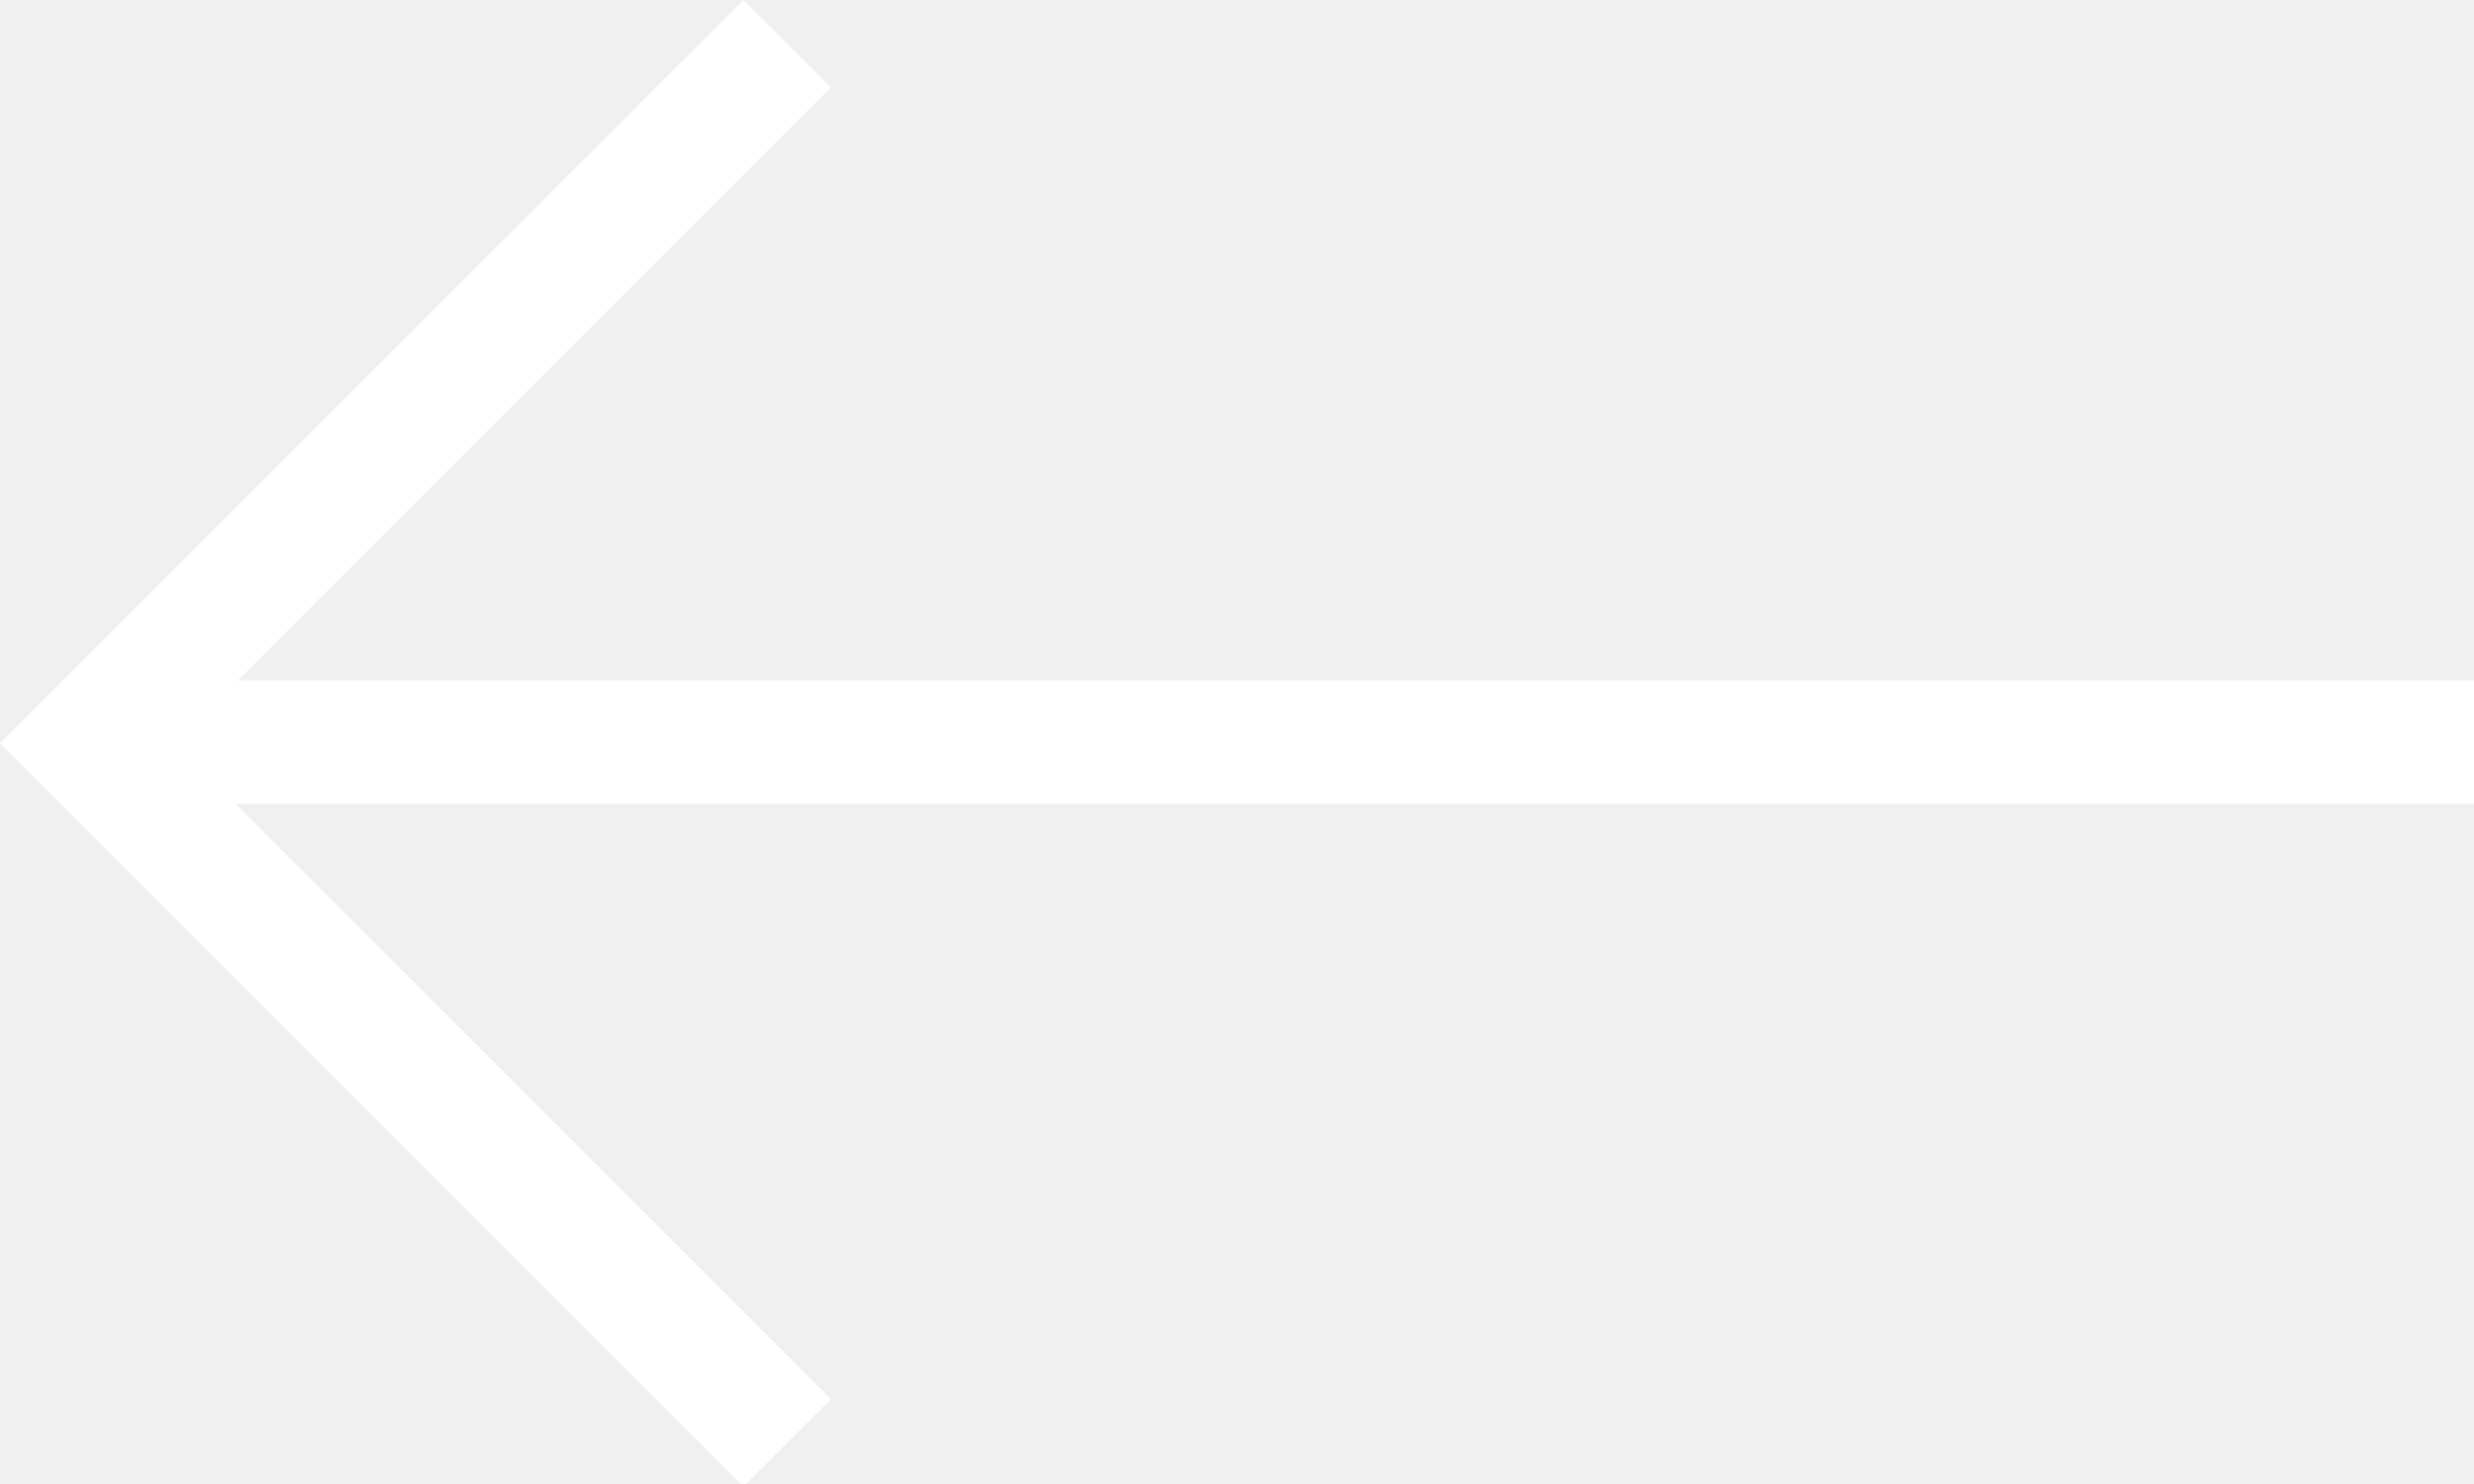
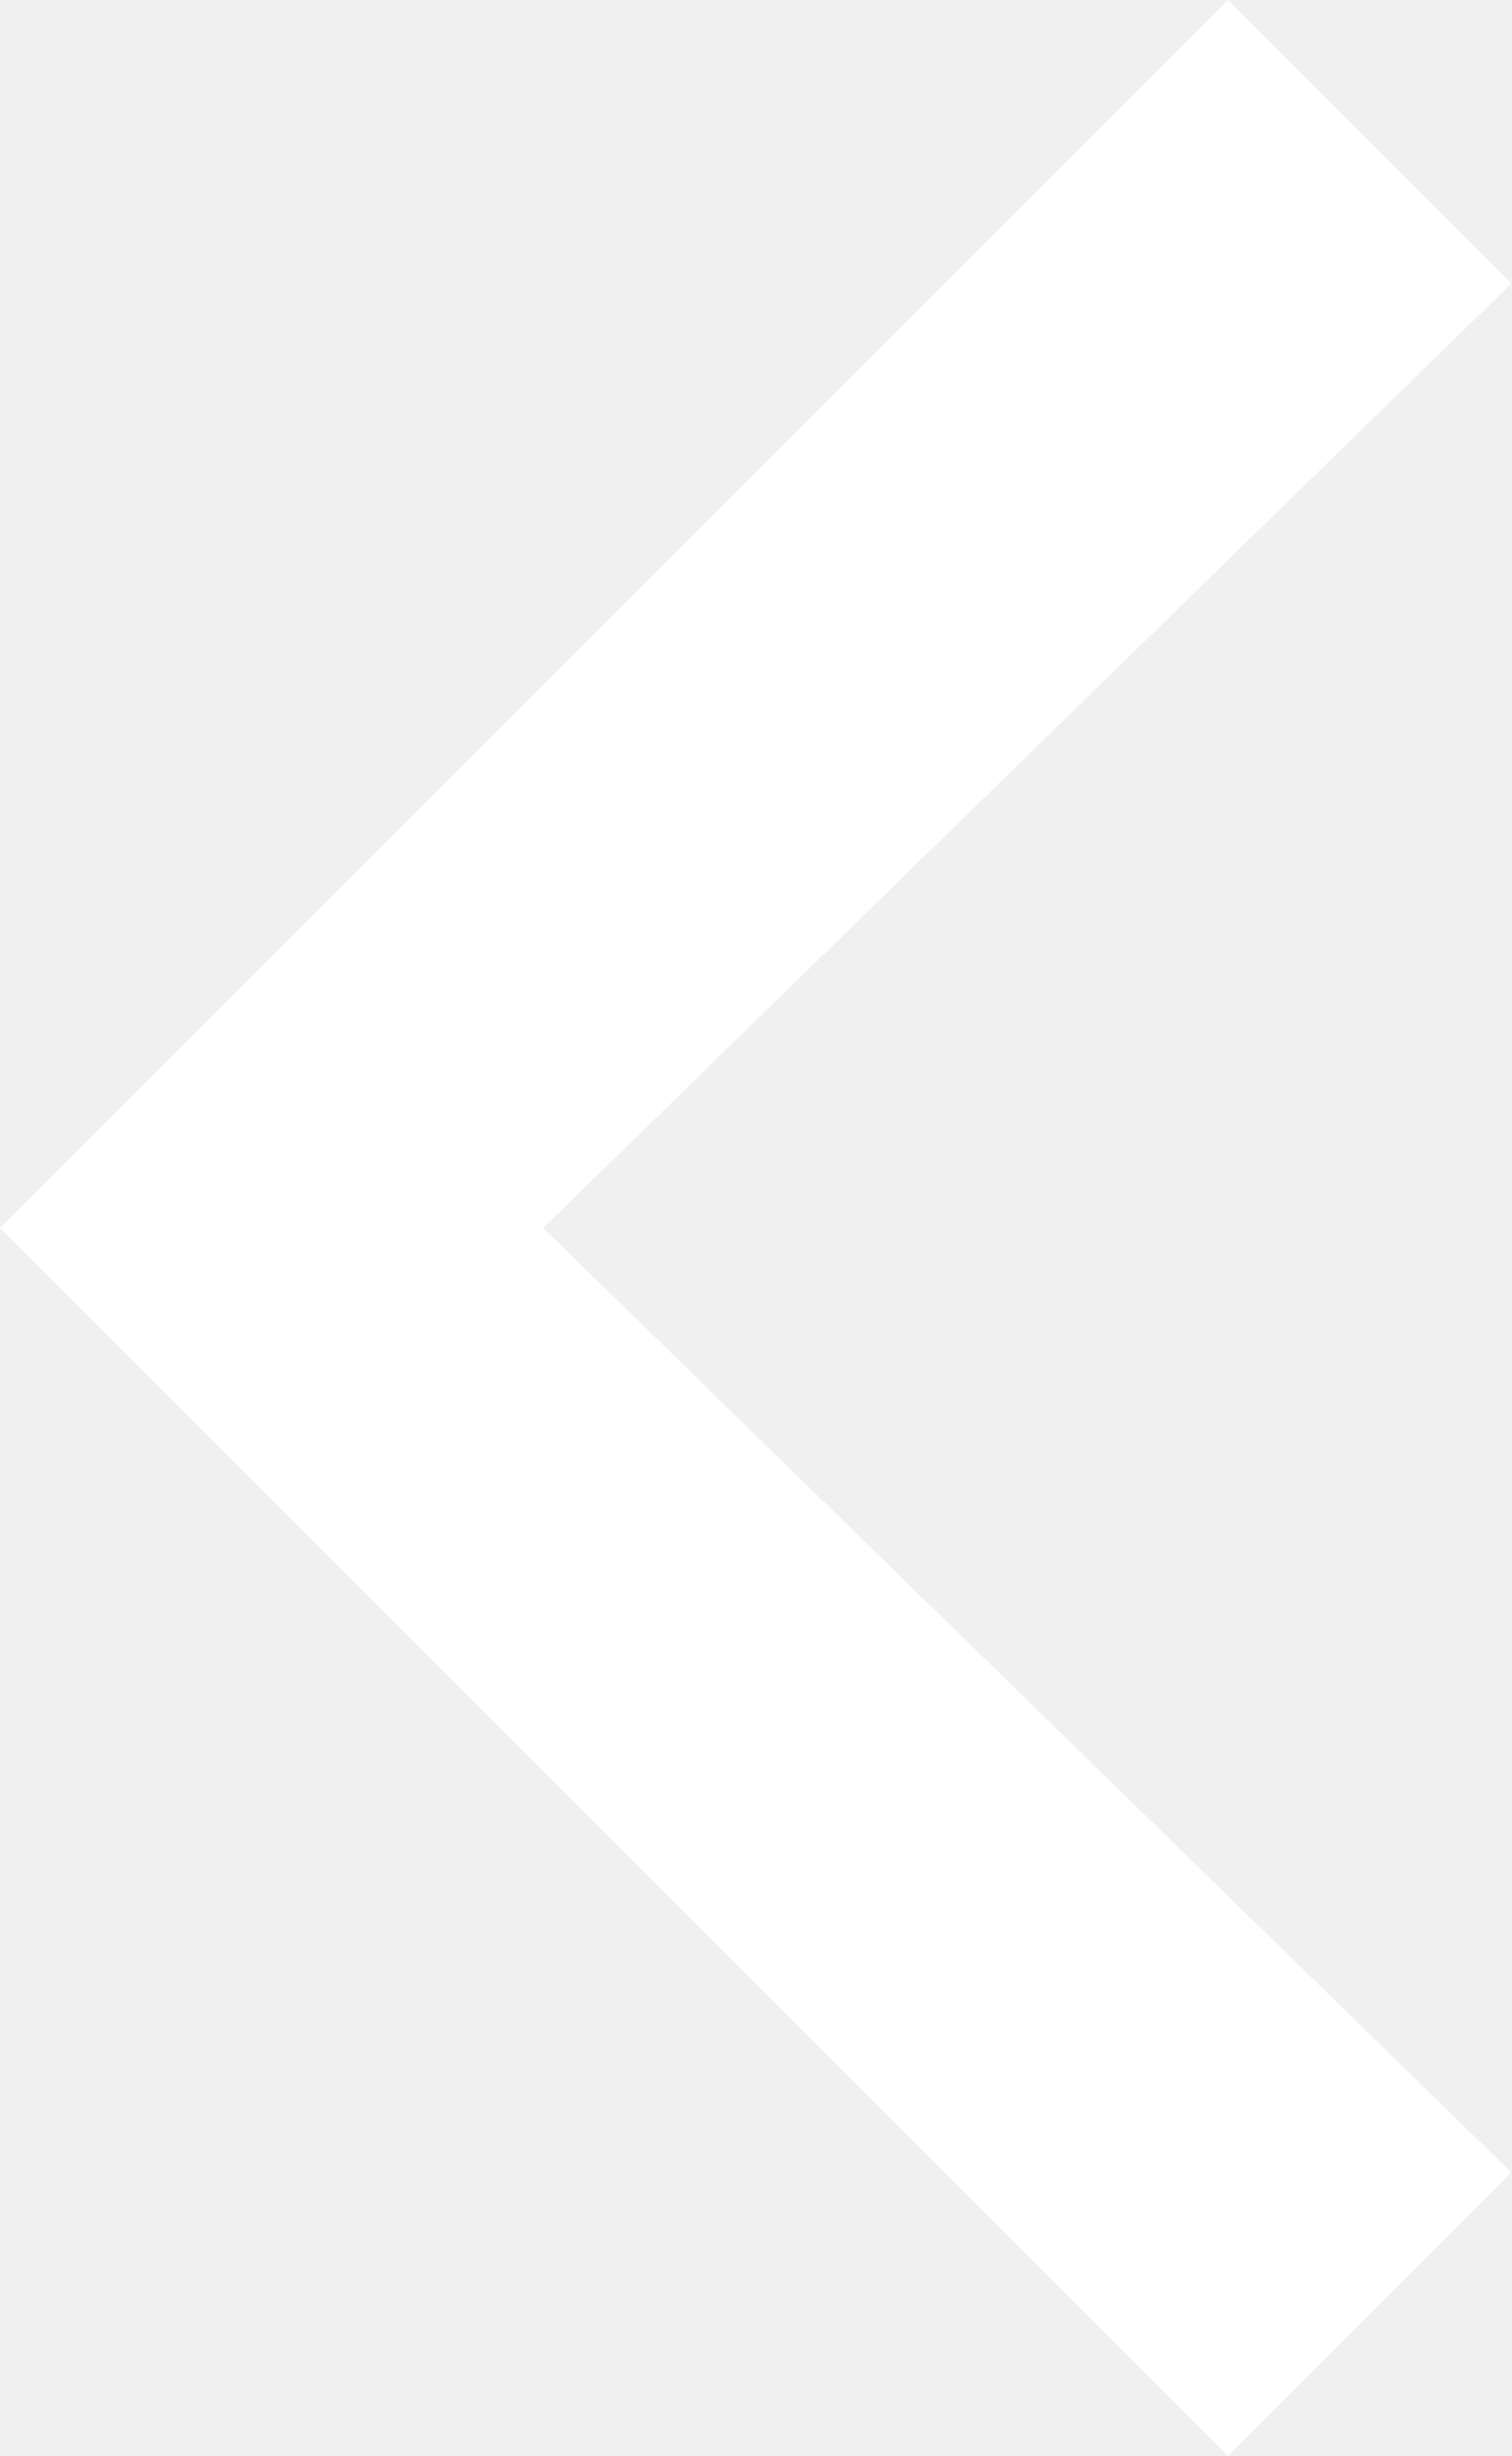
- <svg xmlns="http://www.w3.org/2000/svg" width="40px" height="24px" viewBox="0 0 40 24" version="1.1">
+ <svg xmlns="http://www.w3.org/2000/svg" width="16px" height="26px" viewBox="0 0 16 26" version="1.1">
  <defs />
  <g id="Page-1" stroke="none" stroke-width="1" fill="none" fill-rule="evenodd">
-     <g id="Festive500_Ipad_Querformat_Artikelseite_Tag_1" transform="translate(-32, -115)" fill="#FFFFFF">
-       <path d="M35.849,126 L45.435,116.414 L44.021,115 L33.021,126 L33,126 L33,126.021 L32,127.021 L44.021,139.042 L45.435,137.627 L35.808,128 L72,128 L72,126 L35.849,126 Z" id="Return" />
+     <g id="152---iPad" transform="translate(-69, -63)" fill="#FFFFFF">
+       <polygon id="Rectangle-5" points="82 63 85 66 74.75 76 85 86 82 89 69 76" />
    </g>
  </g>
</svg>
